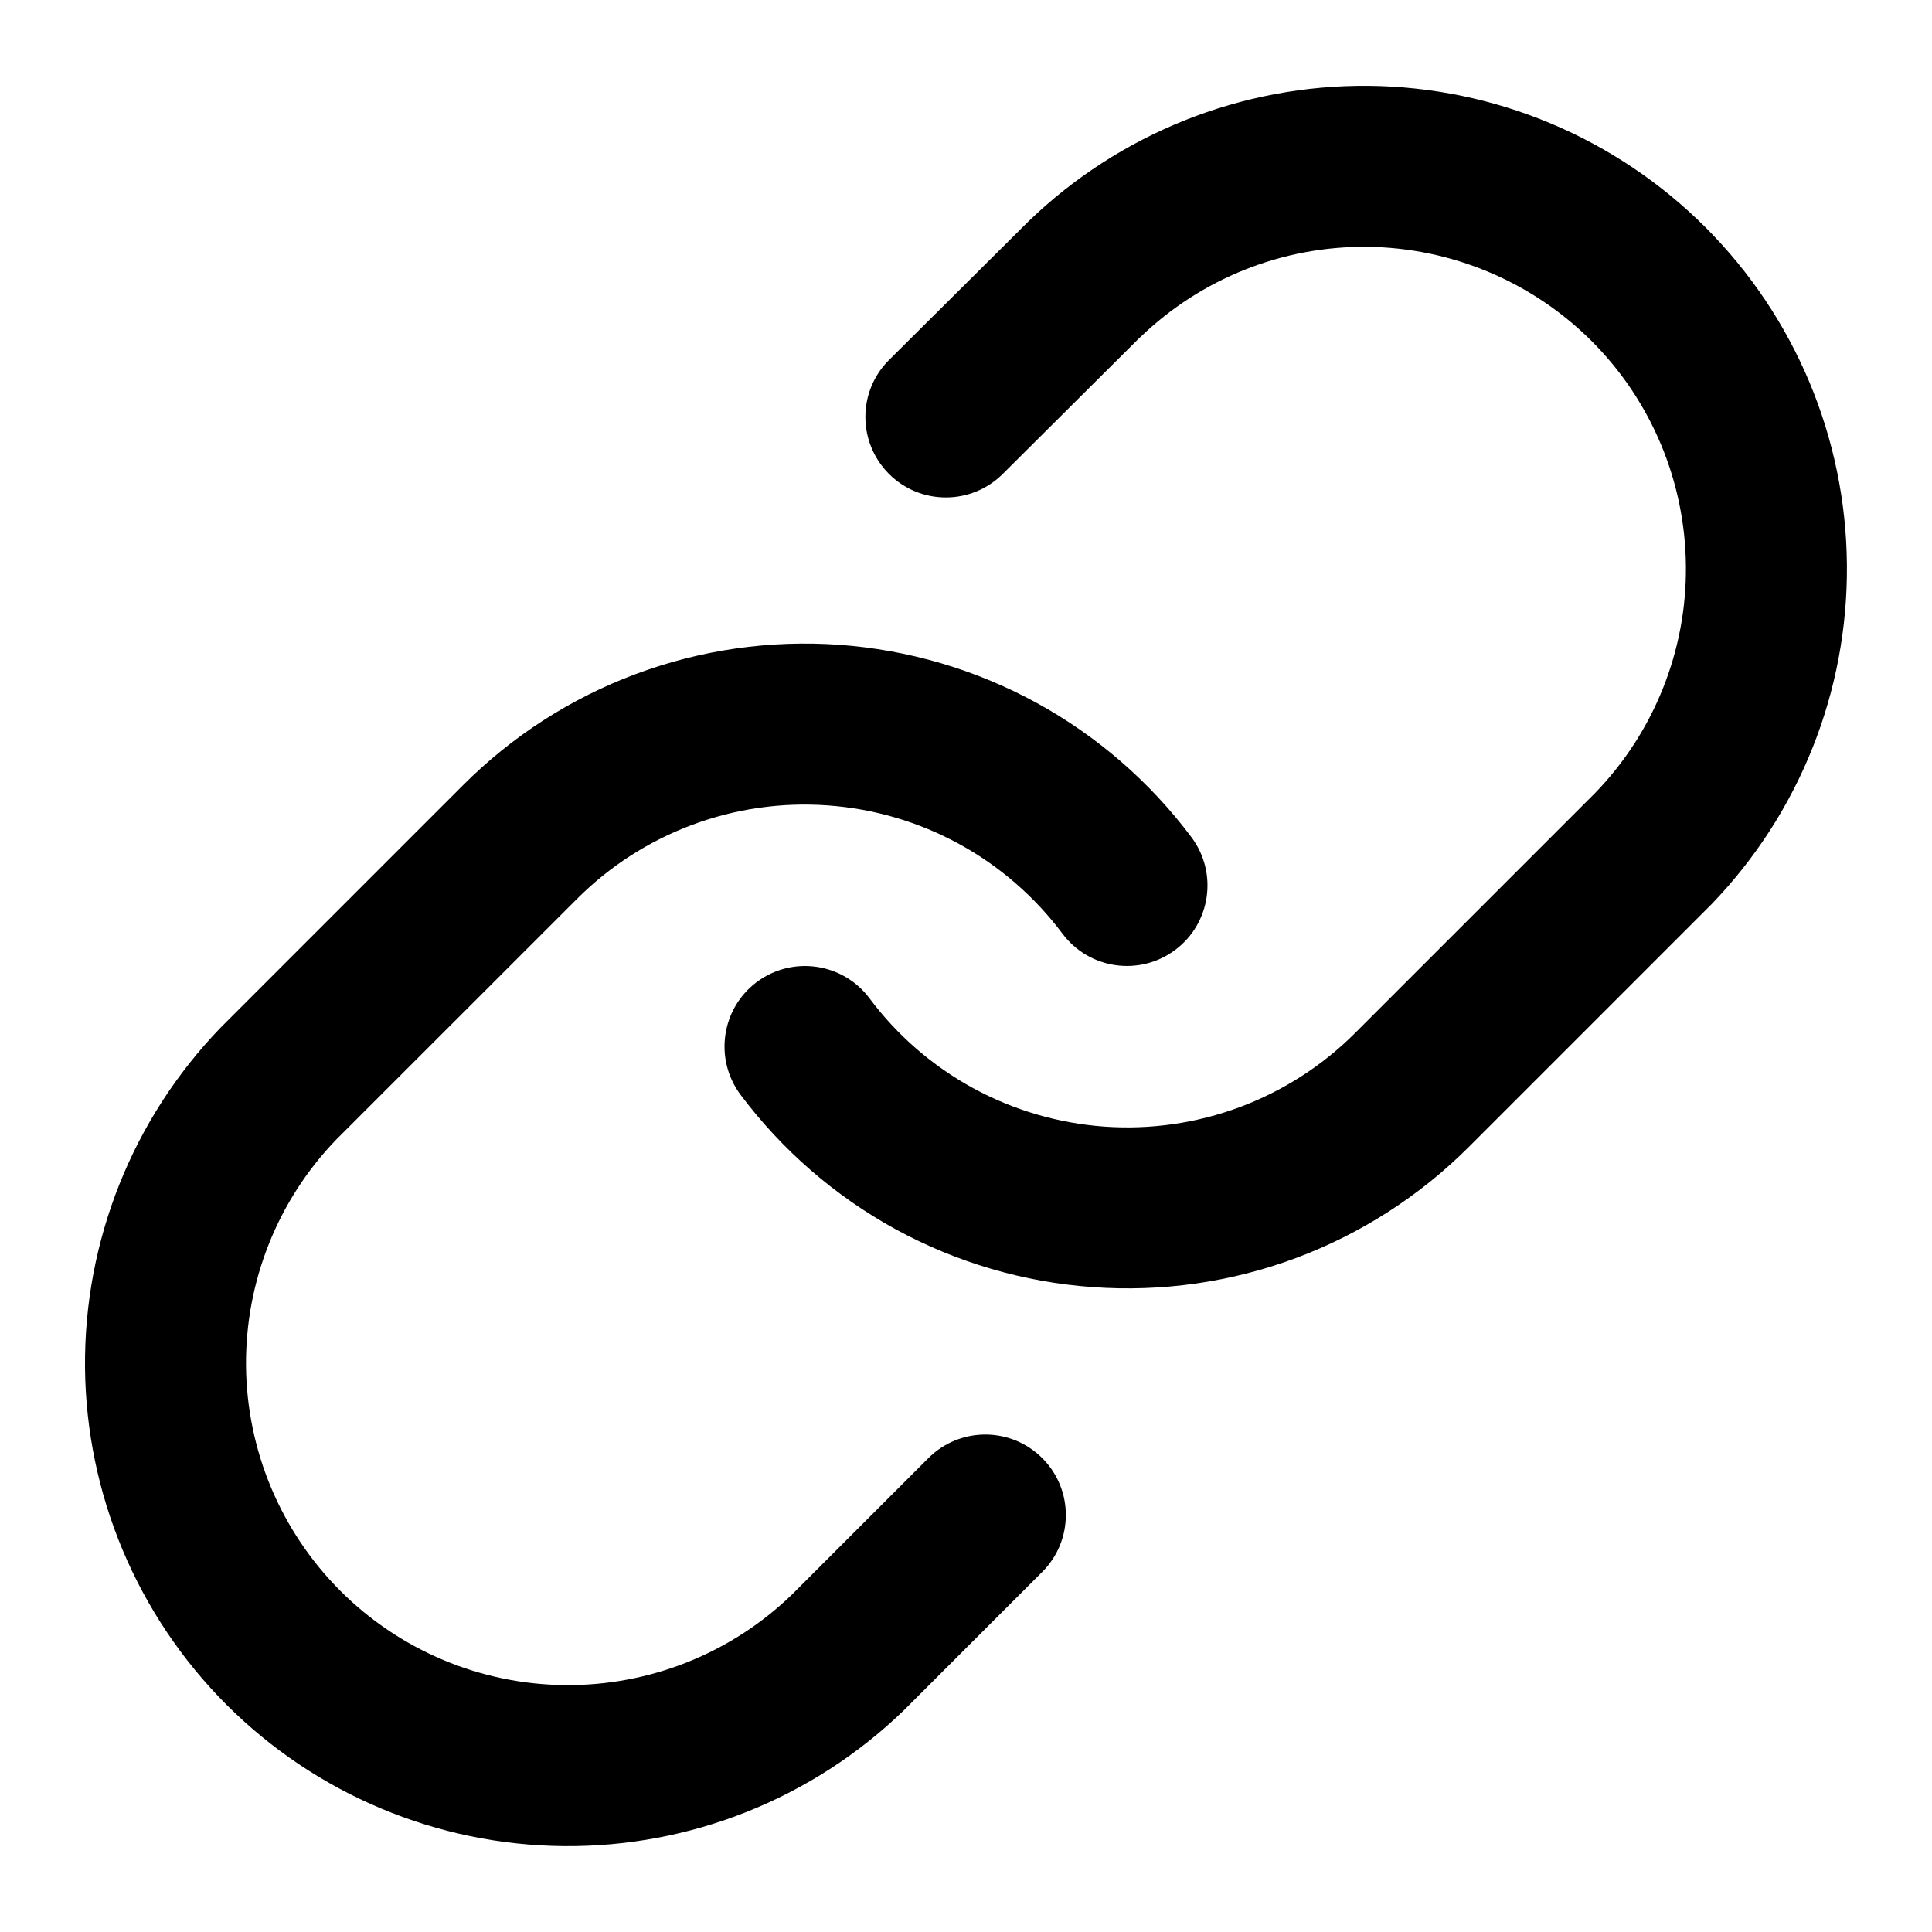
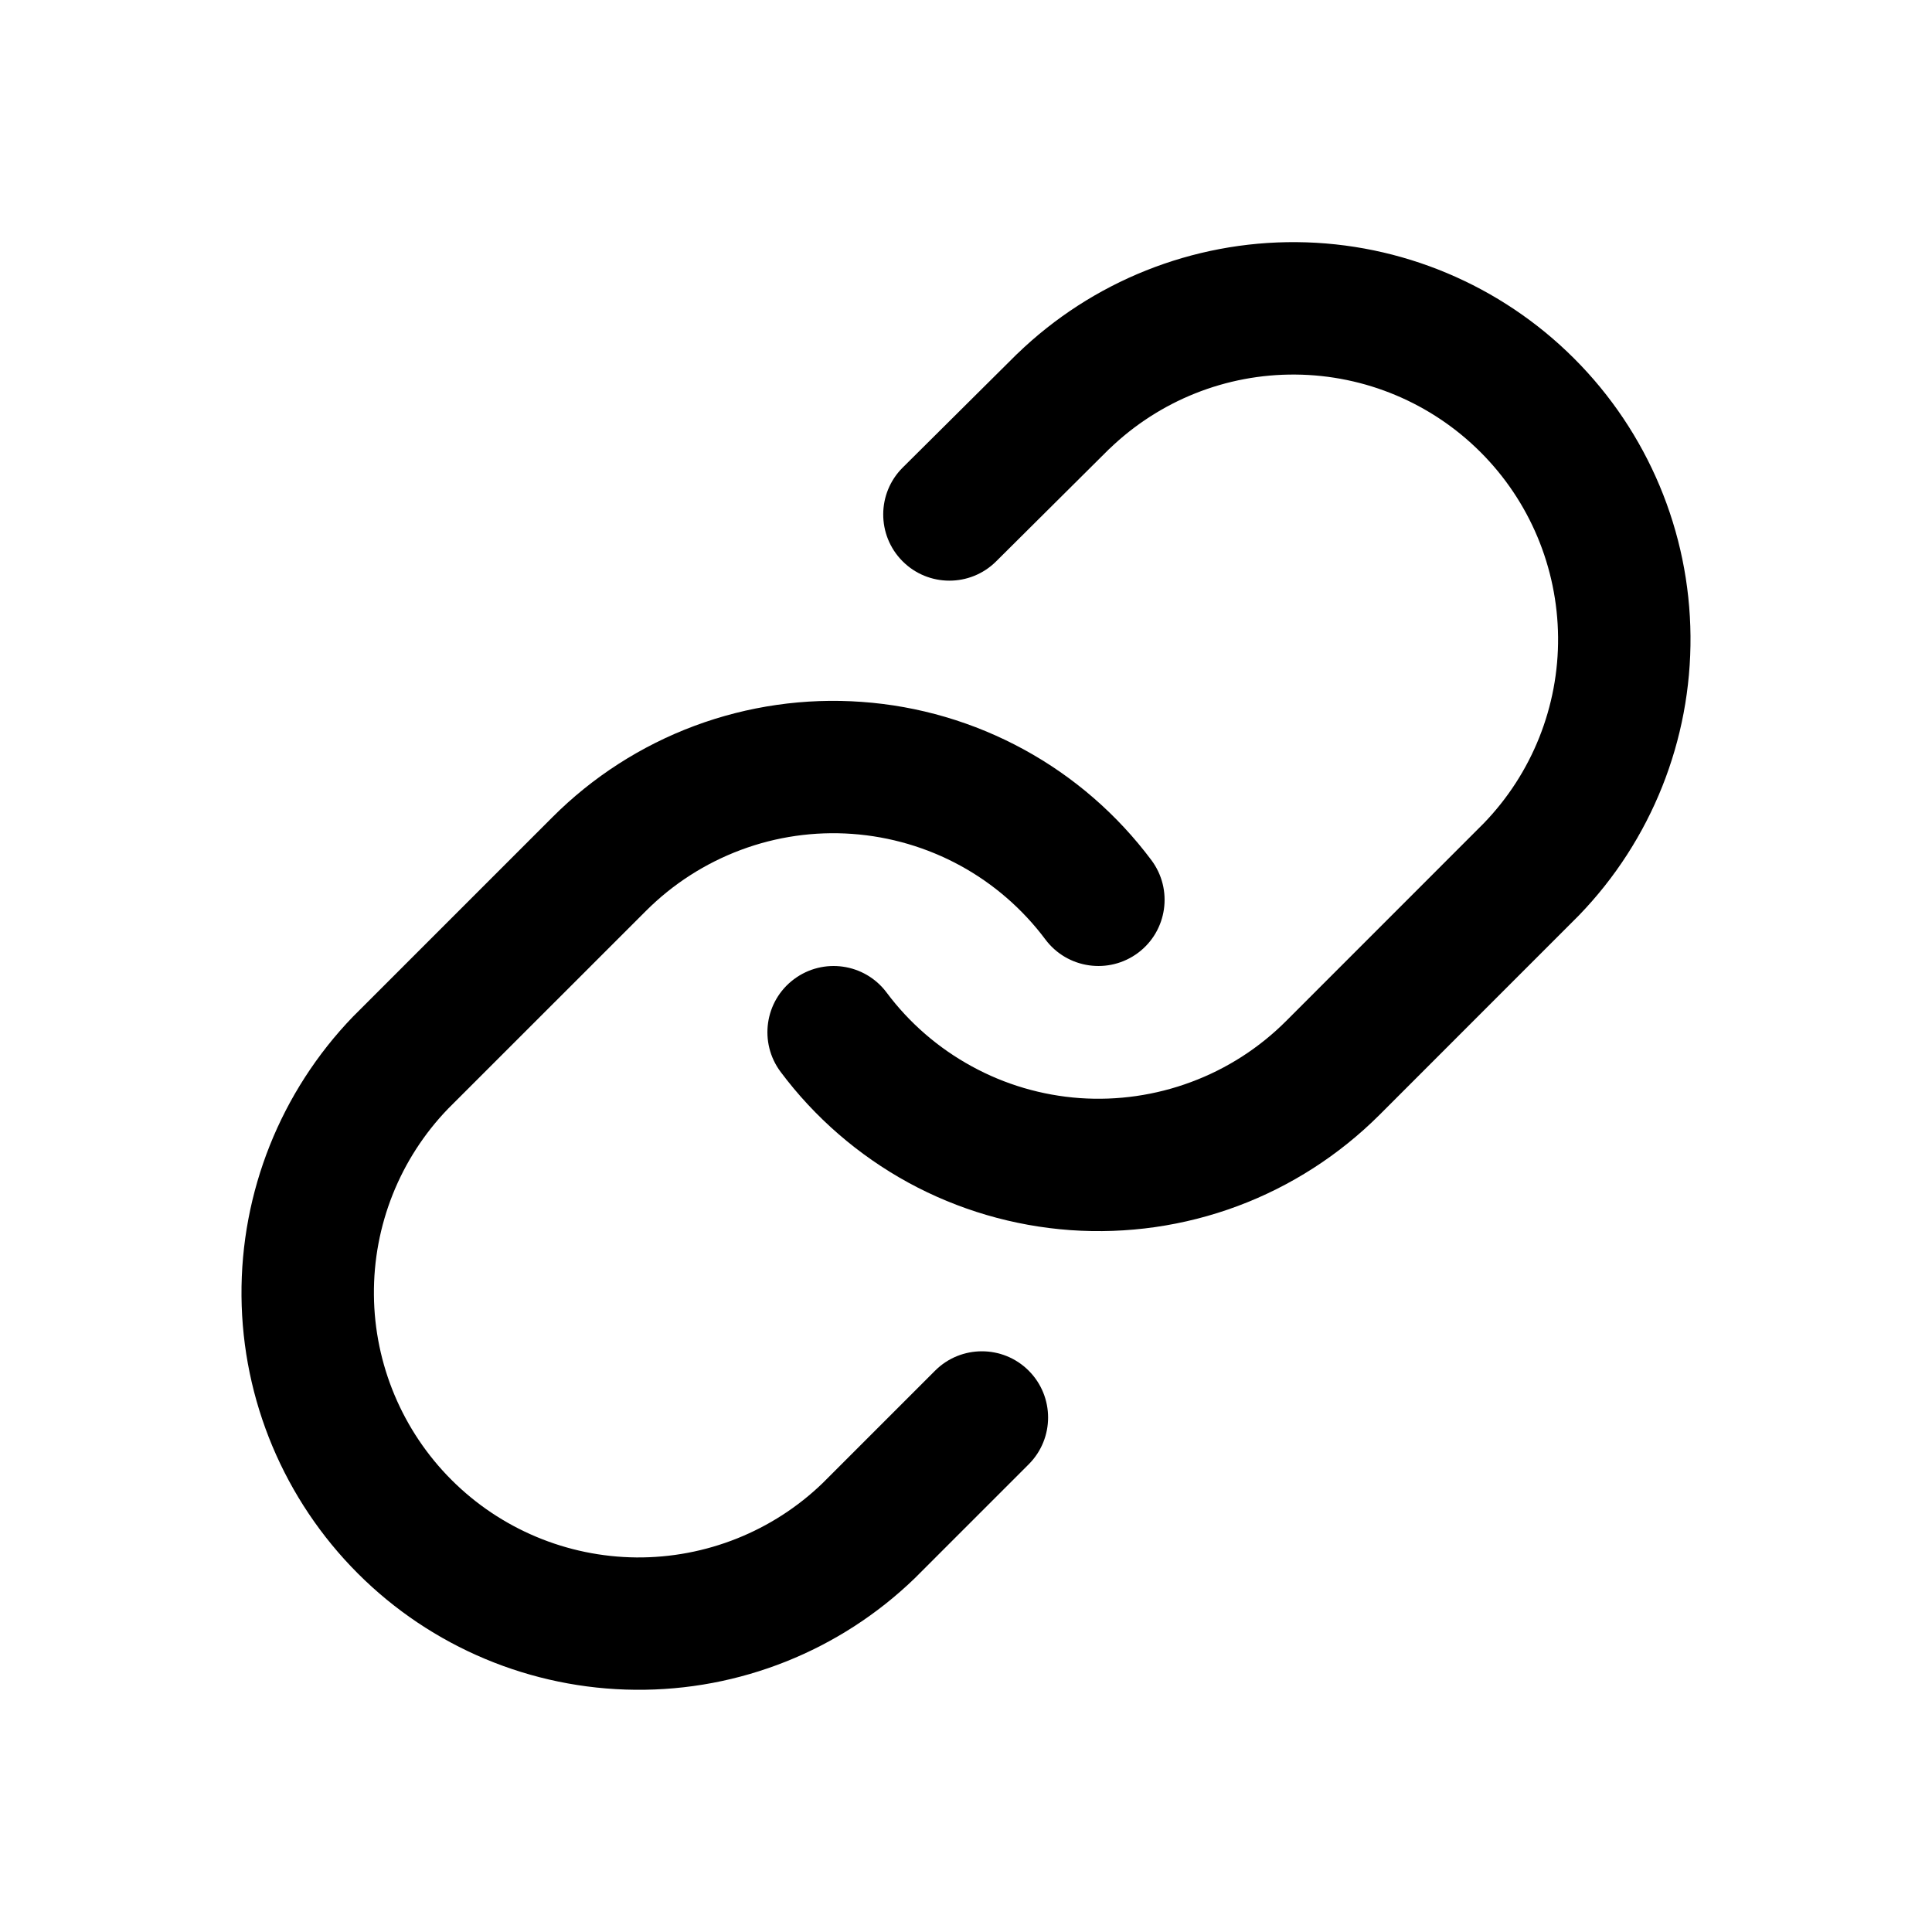
<svg xmlns="http://www.w3.org/2000/svg" viewBox="0 0 24 24" fill="none">
  <g clip-path="url(#link-outline-24-clip0_760_2838)">
-     <path d="M16.996 1.066C18.569 1.08 20.074 1.712 21.186 2.824C22.299 3.937 22.93 5.442 22.943 7.015C22.957 8.587 22.352 10.103 21.26 11.234L18.247 14.247C17.639 14.855 16.907 15.326 16.101 15.627C15.295 15.928 14.433 16.051 13.575 15.989C12.717 15.928 11.882 15.683 11.127 15.271C10.372 14.858 9.715 14.287 9.199 13.599C8.869 13.156 8.959 12.53 9.401 12.199C9.844 11.869 10.47 11.959 10.801 12.401C11.144 12.861 11.583 13.241 12.086 13.516C12.589 13.79 13.146 13.954 13.718 13.995C14.29 14.036 14.864 13.953 15.401 13.753C15.939 13.552 16.427 13.239 16.833 12.833L19.82 9.846C20.549 9.091 20.953 8.08 20.943 7.031C20.934 5.983 20.514 4.98 19.773 4.238C19.031 3.497 18.027 3.076 16.979 3.066C15.93 3.057 14.919 3.461 14.165 4.189L14.164 4.188L12.455 5.889C12.063 6.278 11.43 6.276 11.041 5.885C10.652 5.493 10.653 4.86 11.045 4.471L12.765 2.761C12.768 2.757 12.772 2.754 12.775 2.751C13.907 1.658 15.423 1.053 16.996 1.066Z" fill="currentColor" />
-     <path d="M10.425 8.01C11.283 8.072 12.118 8.317 12.873 8.729C13.628 9.142 14.285 9.712 14.801 10.401C15.131 10.843 15.041 11.47 14.599 11.8C14.157 12.131 13.53 12.041 13.199 11.599C12.855 11.14 12.417 10.759 11.914 10.484C11.411 10.209 10.854 10.046 10.282 10.005C9.71 9.964 9.136 10.046 8.598 10.247C8.061 10.447 7.572 10.761 7.167 11.167L4.179 14.154C3.45 14.908 3.047 15.92 3.056 16.968C3.066 18.017 3.487 19.021 4.228 19.762C4.97 20.504 5.973 20.924 7.021 20.933C8.07 20.942 9.081 20.539 9.836 19.81L11.533 18.113C11.924 17.723 12.556 17.723 12.947 18.113C13.338 18.503 13.338 19.137 12.947 19.527L11.224 21.25C10.093 22.342 8.578 22.947 7.005 22.933C5.432 22.92 3.927 22.289 2.814 21.177C1.702 20.064 1.07 18.559 1.056 16.986C1.043 15.413 1.648 13.897 2.741 12.765L2.753 12.753L5.753 9.753C6.361 9.144 7.093 8.673 7.899 8.373C8.705 8.072 9.567 7.949 10.425 8.01Z" fill="currentColor" />
+     <path d="M16.109 3.008C17.402 3.019 18.64 3.539 19.555 4.454C20.47 5.369 20.989 6.606 21 7.9C21.011 9.193 20.514 10.44 19.615 11.37L17.138 13.848C16.637 14.348 16.035 14.736 15.372 14.983C14.709 15.23 14.001 15.331 13.295 15.281C12.59 15.23 11.903 15.029 11.282 14.69C10.661 14.35 10.12 13.881 9.697 13.315C9.425 12.951 9.499 12.436 9.863 12.164C10.227 11.892 10.742 11.966 11.014 12.33C11.296 12.708 11.657 13.02 12.071 13.246C12.485 13.473 12.942 13.607 13.413 13.641C13.883 13.674 14.355 13.606 14.797 13.441C15.239 13.277 15.641 13.019 15.975 12.685L18.431 10.228C19.031 9.608 19.363 8.776 19.355 7.914C19.347 7.051 19.002 6.226 18.392 5.617C17.782 5.007 16.957 4.66 16.094 4.653C15.232 4.645 14.401 4.977 13.78 5.577L13.78 5.576L12.374 6.974C12.052 7.294 11.531 7.293 11.211 6.971C10.891 6.649 10.892 6.128 11.214 5.808L12.629 4.402C12.632 4.399 12.635 4.396 12.638 4.394C13.568 3.495 14.815 2.997 16.109 3.008Z" fill="currentColor" />
+     <path d="M10.704 8.719C11.41 8.769 12.097 8.971 12.718 9.31C13.339 9.649 13.879 10.118 14.303 10.685C14.575 11.049 14.501 11.564 14.138 11.836C13.774 12.108 13.258 12.034 12.986 11.67C12.704 11.293 12.343 10.979 11.929 10.753C11.515 10.527 11.057 10.393 10.587 10.359C10.117 10.325 9.644 10.393 9.203 10.558C8.761 10.723 8.359 10.981 8.025 11.315L5.568 13.771C4.968 14.392 4.637 15.223 4.645 16.086C4.652 16.948 4.999 17.774 5.609 18.384C6.218 18.993 7.043 19.339 7.905 19.347C8.768 19.354 9.6 19.022 10.22 18.423L11.616 17.027C11.937 16.706 12.458 16.706 12.779 17.027C13.1 17.349 13.1 17.869 12.779 18.19L11.362 19.607C10.432 20.506 9.185 21.003 7.892 20.991C6.598 20.98 5.36 20.461 4.446 19.547C3.531 18.632 3.011 17.394 3 16.101C2.989 14.807 3.487 13.56 4.385 12.629L4.395 12.619L6.862 10.152C7.362 9.651 7.965 9.264 8.627 9.017C9.29 8.77 9.999 8.668 10.704 8.719Z" fill="currentColor" />
  </g>
  <defs>
    <clipPath id="link-outline-24-clip0_760_2838">
      <rect width="24" height="24" fill="currentColor" />
    </clipPath>
  </defs>
</svg>
